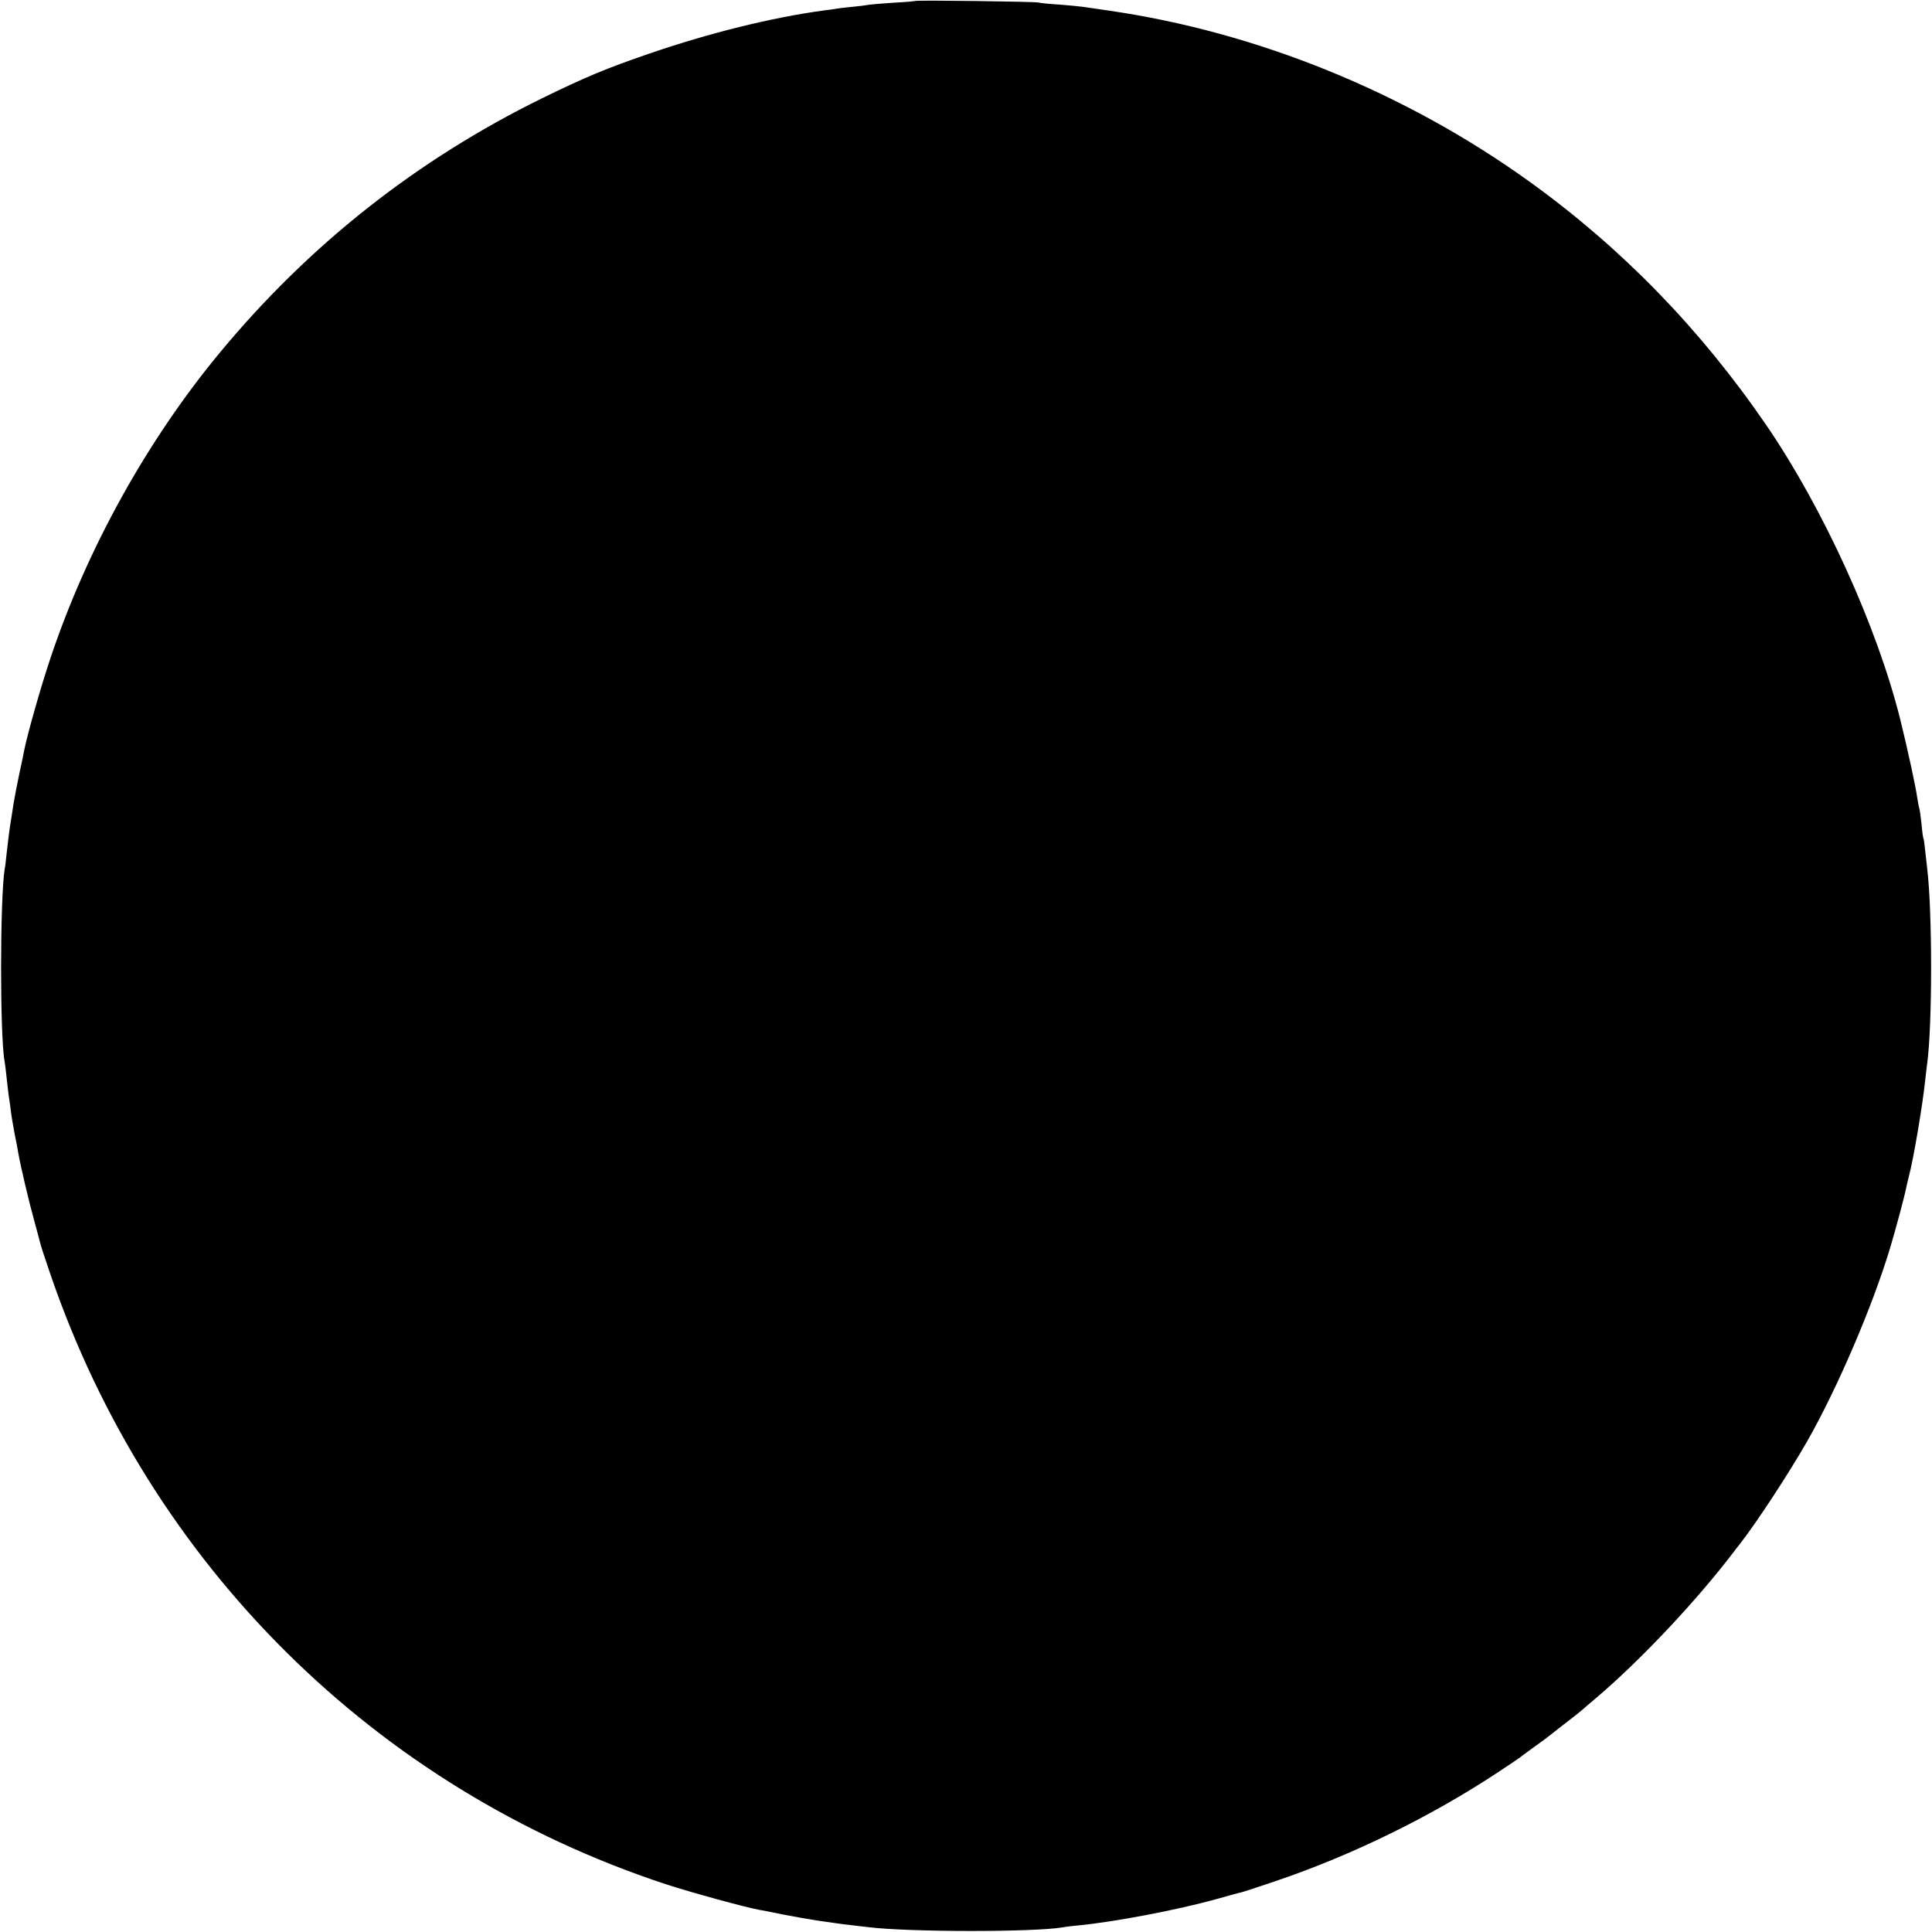
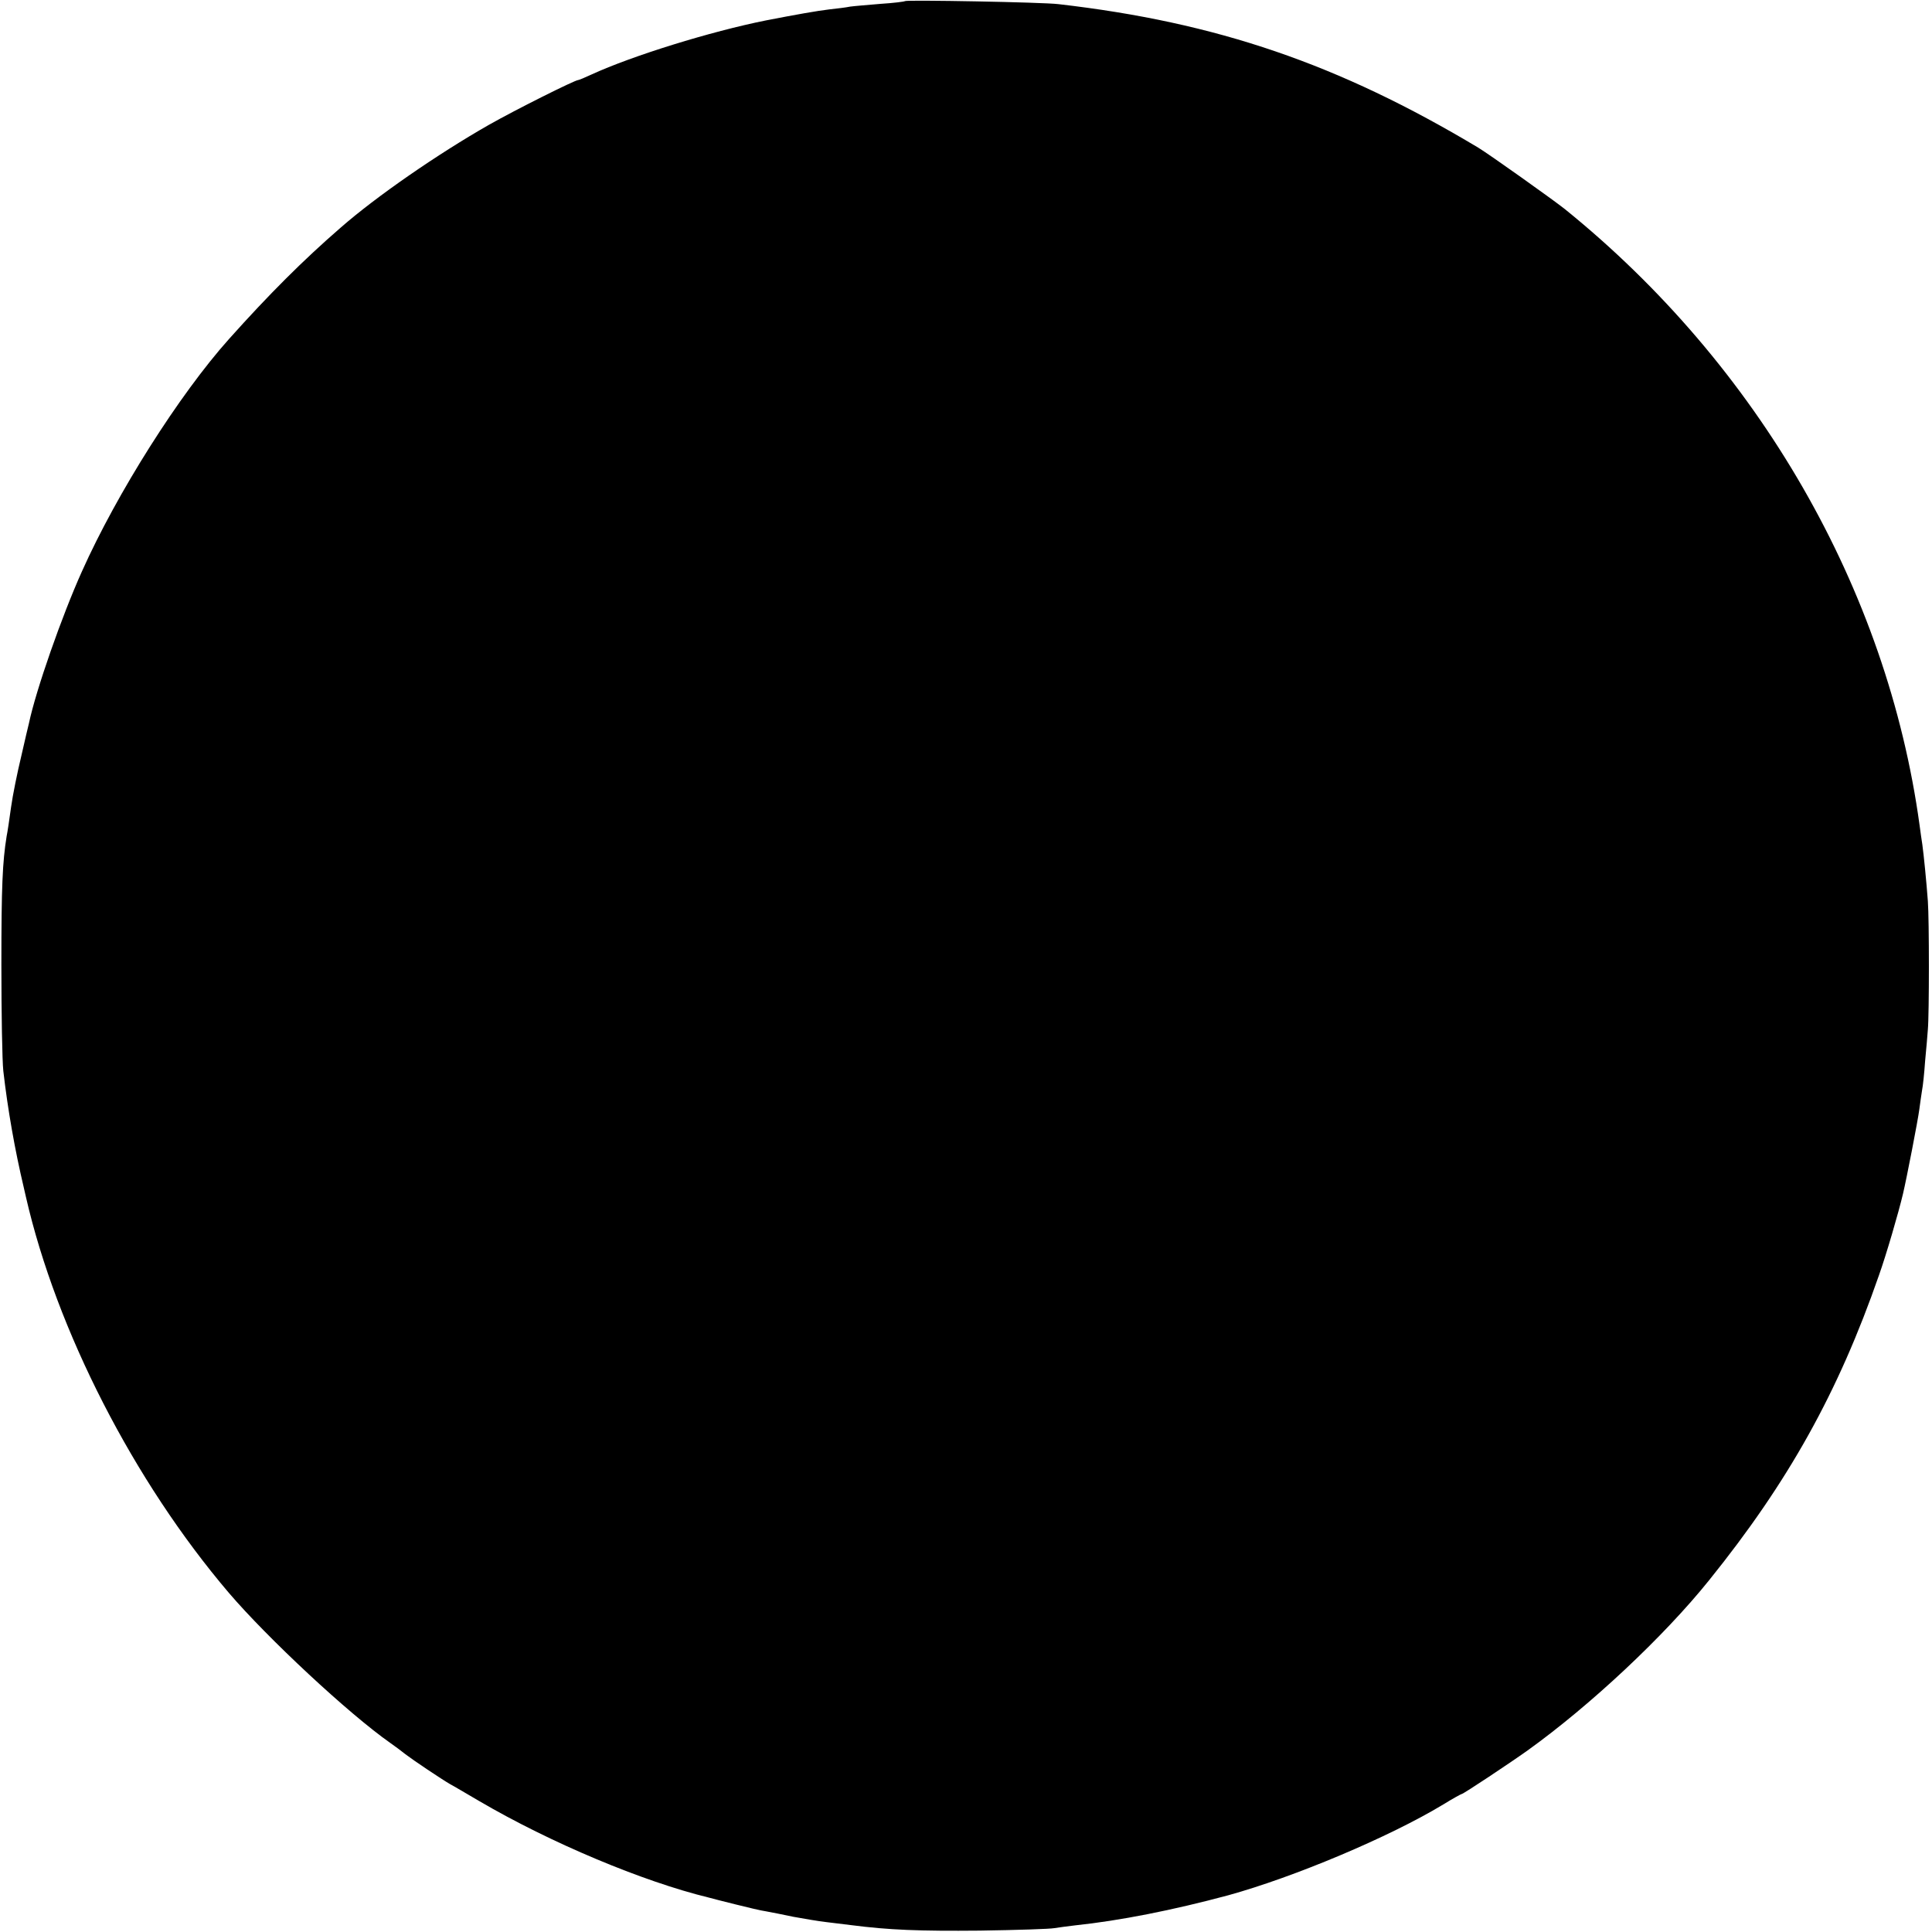
- <svg xmlns="http://www.w3.org/2000/svg" version="1.0" width="1000pt" height="1000pt" viewBox="0 0 1000 1000" preserveAspectRatio="xMidYMid meet">
-   <g transform="translate(0,1000) scale(0.1,-0.1)" fill="#000000" stroke="none">
-     <path d="M4738 9995 c-2 -1 -52 -6 -113 -9 -60 -4 -119 -9 -130 -11 -11 -2 -47 -7 -80 -10 -33 -3 -69 -7 -80 -9 -11 -2 -42 -7 -70 -10 -268 -36 -594 -117 -900 -222 -228 -78 -335 -123 -560 -233 -647 -318 -1204 -757 -1667 -1316 -377 -455 -689 -1018 -878 -1585 -51 -152 -119 -394 -134 -470 -2 -14 -14 -68 -25 -120 -11 -52 -25 -124 -31 -160 -5 -36 -12 -76 -14 -90 -6 -35 -15 -106 -22 -170 -3 -30 -7 -66 -10 -80 -24 -151 -25 -865 0 -995 2 -11 7 -51 11 -90 4 -38 9 -77 10 -86 2 -9 6 -40 10 -70 3 -30 13 -85 20 -124 8 -38 17 -86 20 -105 11 -64 55 -251 81 -344 14 -50 27 -101 30 -112 2 -12 27 -89 55 -170 515 -1504 1681 -2660 3183 -3156 132 -43 409 -119 484 -133 15 -2 70 -13 122 -24 52 -10 131 -24 175 -31 44 -6 91 -13 105 -15 14 -2 50 -7 80 -10 30 -4 69 -8 85 -10 212 -26 858 -26 1005 -1 14 3 50 7 80 10 181 17 510 79 715 136 61 17 118 33 129 35 10 2 91 29 180 59 396 134 806 335 1156 567 51 34 98 65 104 70 6 5 36 27 66 49 30 22 60 43 65 47 6 5 51 39 100 78 50 38 92 72 95 75 3 3 34 30 70 60 231 196 518 501 712 755 4 6 18 24 31 40 88 112 256 369 351 535 156 274 338 698 429 1000 27 90 75 268 83 310 3 14 9 41 14 60 24 89 71 367 85 500 3 30 8 69 10 85 27 195 27 792 0 1010 -2 17 -6 57 -10 89 -3 32 -7 62 -9 65 -2 3 -7 36 -10 74 -4 37 -9 73 -11 80 -2 6 -7 29 -10 50 -10 70 -50 253 -89 412 -120 482 -399 1094 -694 1525 -342 499 -749 917 -1227 1261 -641 461 -1408 773 -2175 884 -63 9 -125 18 -138 20 -13 2 -65 7 -115 11 -51 3 -101 8 -112 11 -22 5 -631 13 -637 8z" />
+ <svg xmlns="http://www.w3.org/2000/svg" version="1.0" width="700pt" height="700pt" viewBox="0 0 700 700" preserveAspectRatio="xMidYMid meet">
+   <g transform="translate(0,700) scale(0.1,-0.1)" fill="#000000" stroke="none">
+     <path d="M3279 6996 c-2 -2 -42 -7 -89 -10 -47 -4 -96 -8 -110 -10 -14 -3 -47 -7 -75 -10 -43 -5 -122 -19 -230 -40 -200 -40 -484 -128 -632 -196 -24 -11 -45 -20 -48 -20 -12 0 -226 -107 -323 -162 -186 -106 -409 -260 -538 -373 -136 -118 -260 -242 -404 -403 -180 -201 -406 -558 -533 -842 -73 -162 -167 -431 -192 -550 -2 -8 -15 -62 -28 -120 -14 -58 -31 -141 -37 -185 -6 -44 -13 -91 -16 -105 -15 -93 -19 -182 -19 -465 0 -176 3 -349 7 -385 16 -140 42 -287 74 -422 2 -10 6 -26 8 -35 111 -484 391 -1030 735 -1434 141 -165 434 -438 585 -544 16 -11 40 -29 55 -41 26 -20 130 -90 163 -109 10 -5 57 -33 105 -61 258 -151 592 -291 830 -349 10 -3 54 -14 98 -25 44 -11 94 -23 110 -25 17 -3 62 -12 100 -20 39 -7 91 -16 118 -19 26 -3 66 -8 90 -11 139 -18 249 -22 467 -20 135 2 256 6 270 9 14 2 48 7 75 10 162 17 354 55 555 109 239 66 584 211 779 329 34 21 65 38 67 38 6 0 176 113 239 158 227 163 494 413 657 616 287 356 468 680 616 1106 26 73 71 227 87 295 13 55 54 266 59 305 3 25 8 56 10 70 3 14 8 61 11 105 4 44 9 96 10 115 5 55 5 399 0 465 -5 69 -15 169 -20 205 -2 14 -7 45 -10 70 -117 855 -584 1666 -1286 2233 -47 37 -272 197 -313 222 -506 303 -947 454 -1521 520 -55 7 -551 16 -556 11z" />
  </g>
</svg>
